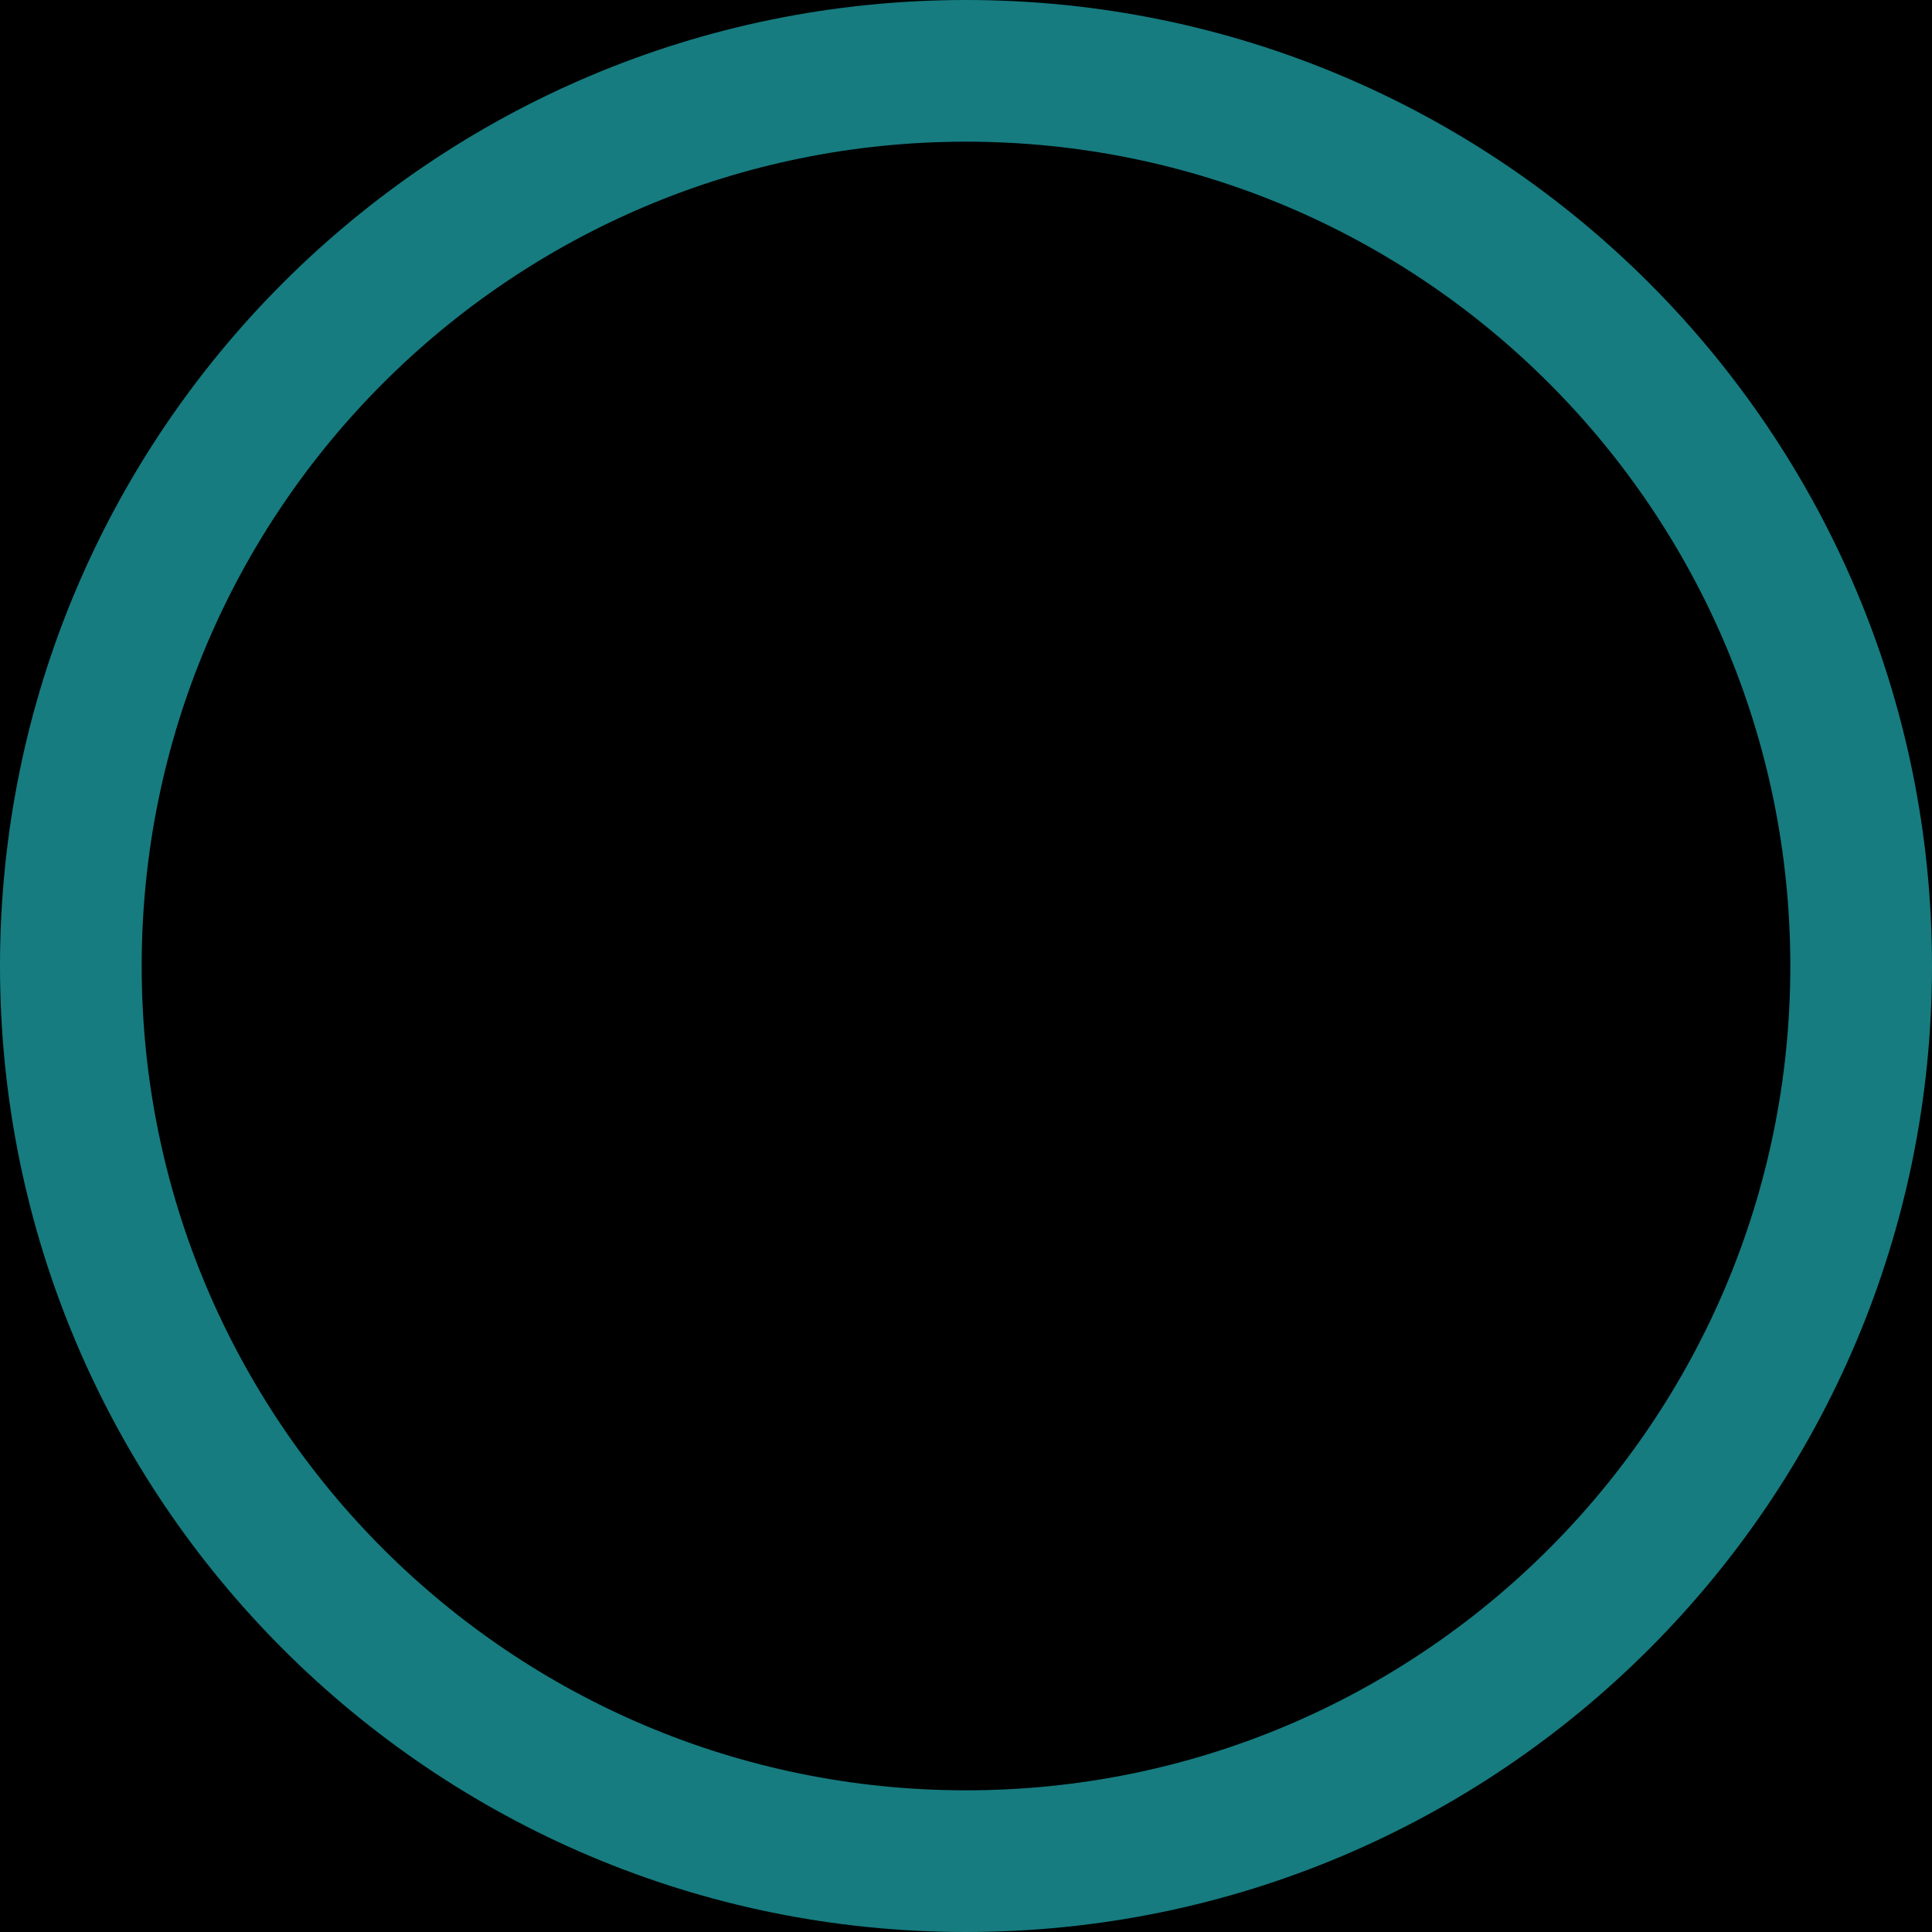
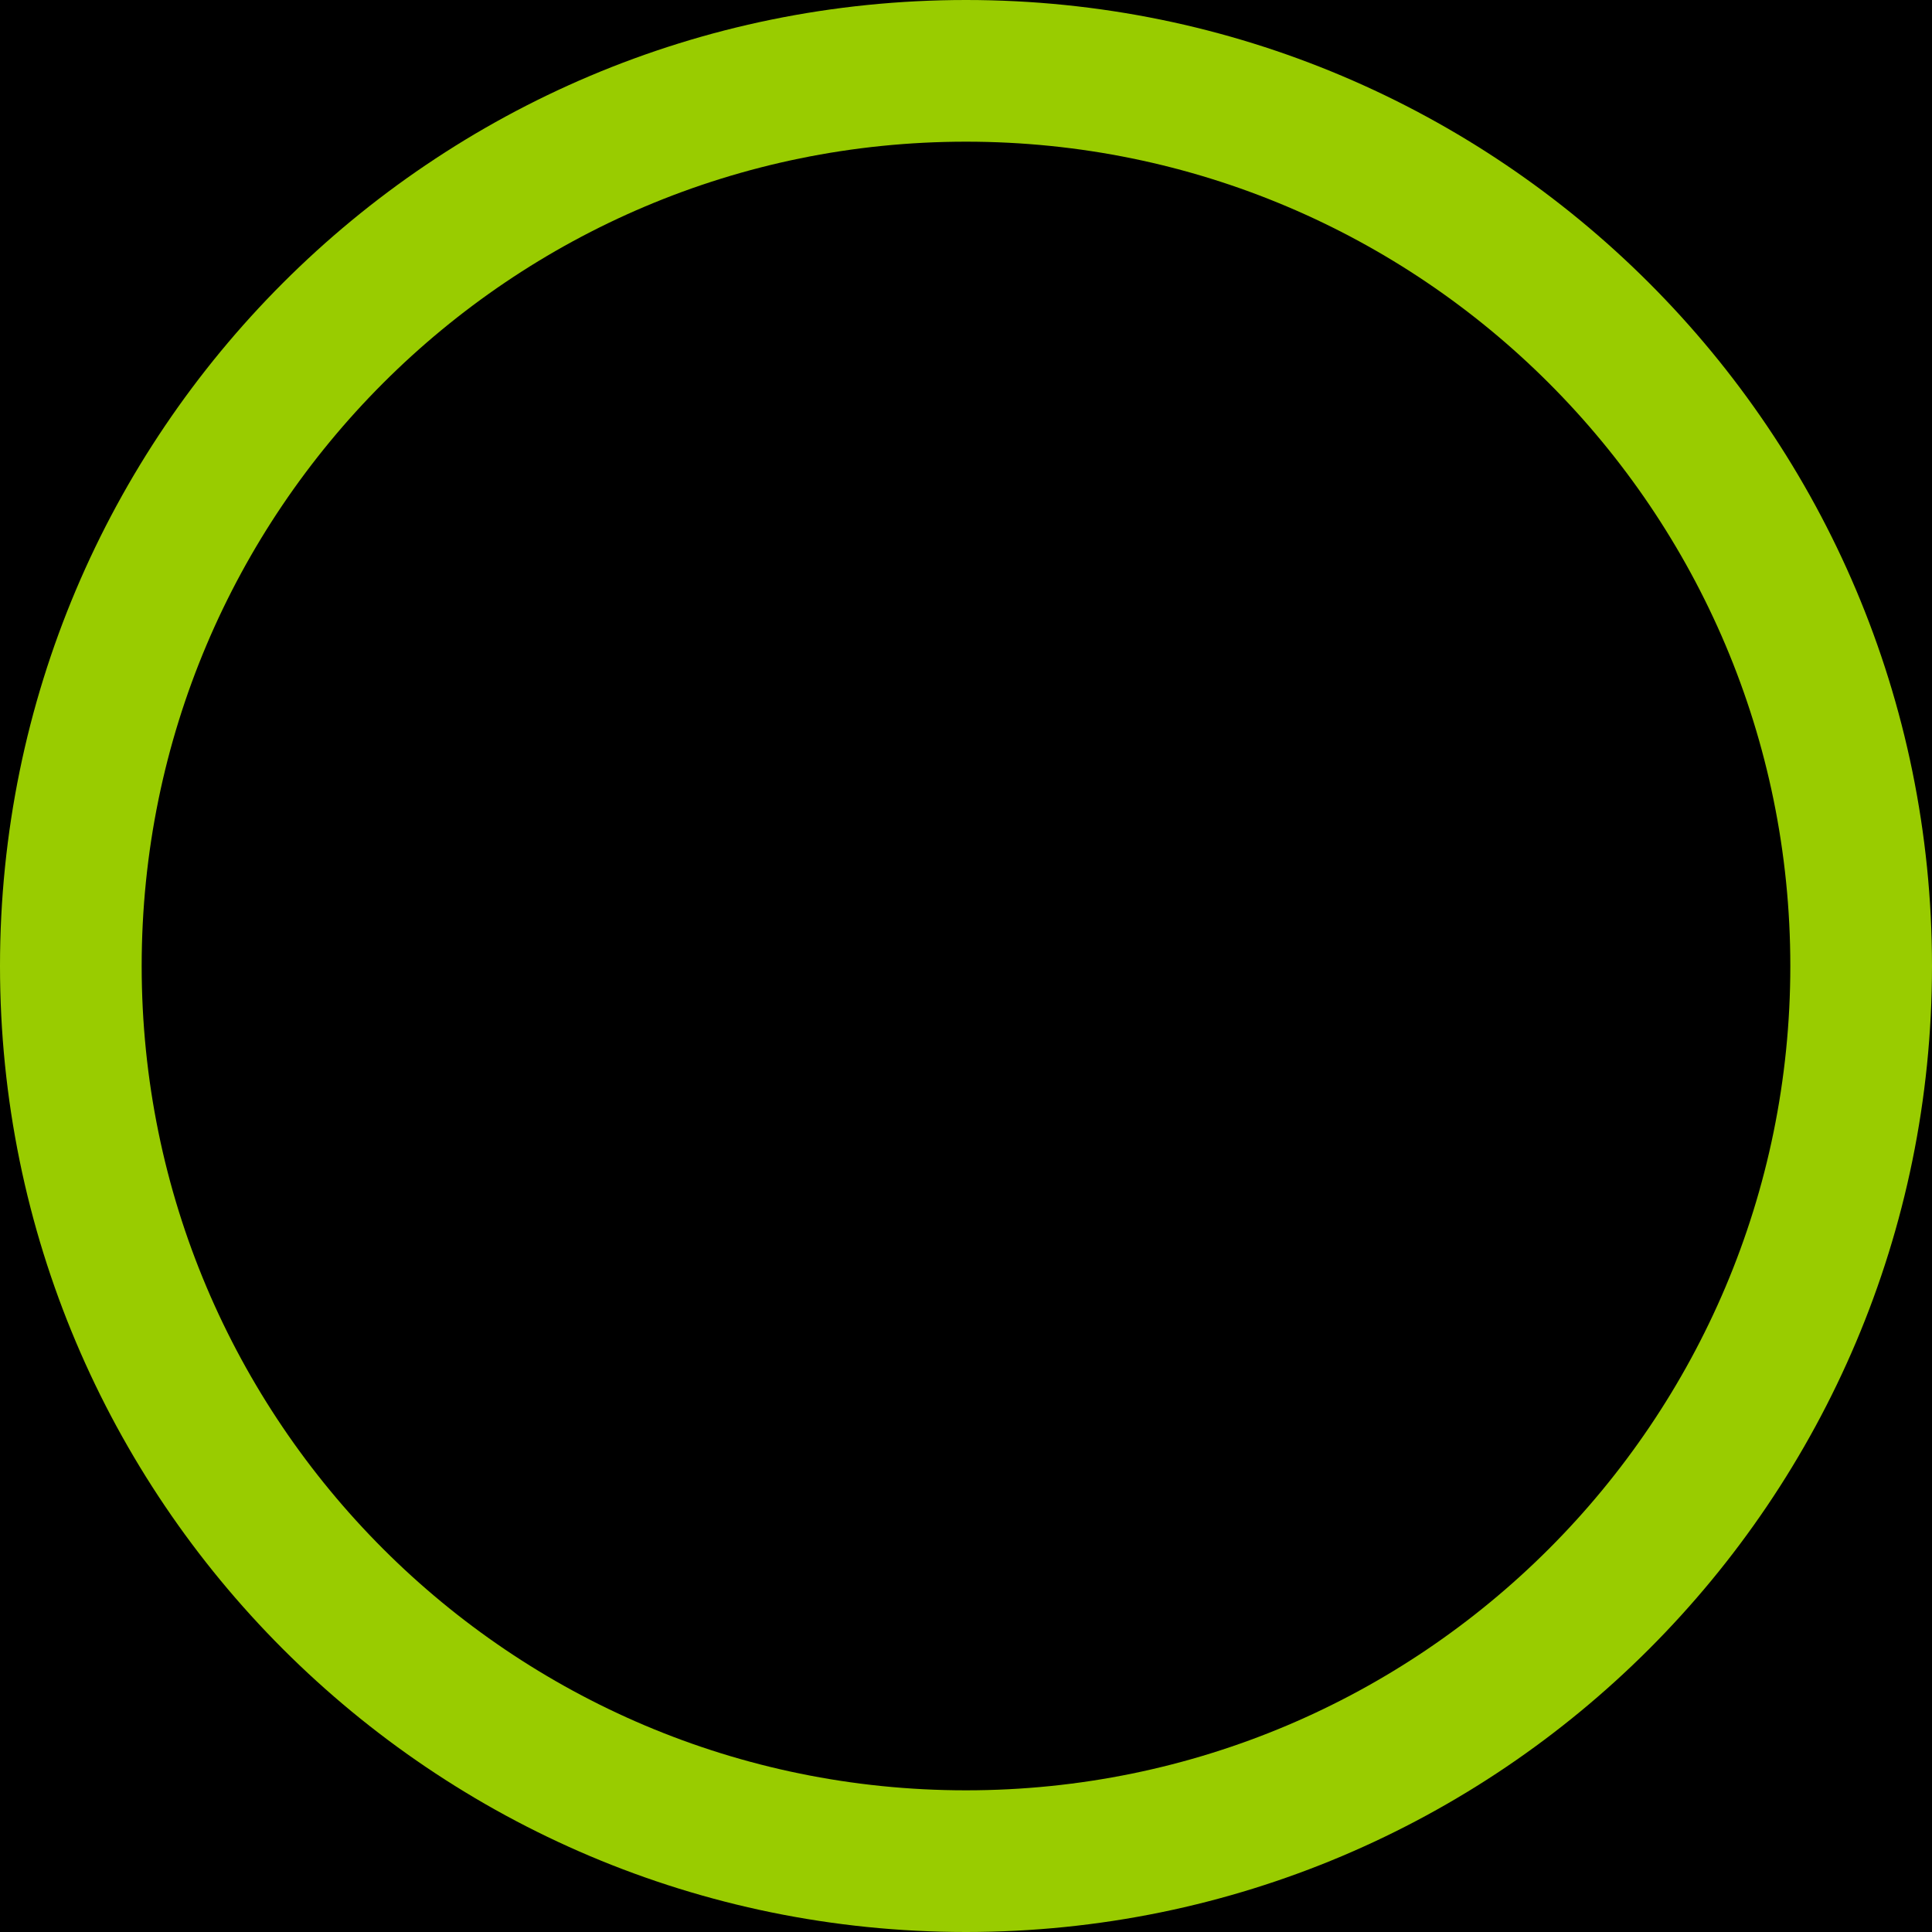
<svg xmlns="http://www.w3.org/2000/svg" width="300" height="300" viewBox="0 0 300 300" fill="none">
  <rect width="300" height="300" fill="black" />
-   <circle cx="150" cy="150" r="150" fill="#167c80" />
+   <circle cx="150" cy="150" r="150" fill="#99cc00" />
  <circle cx="150" cy="150" r="128" fill="black" />
</svg>
